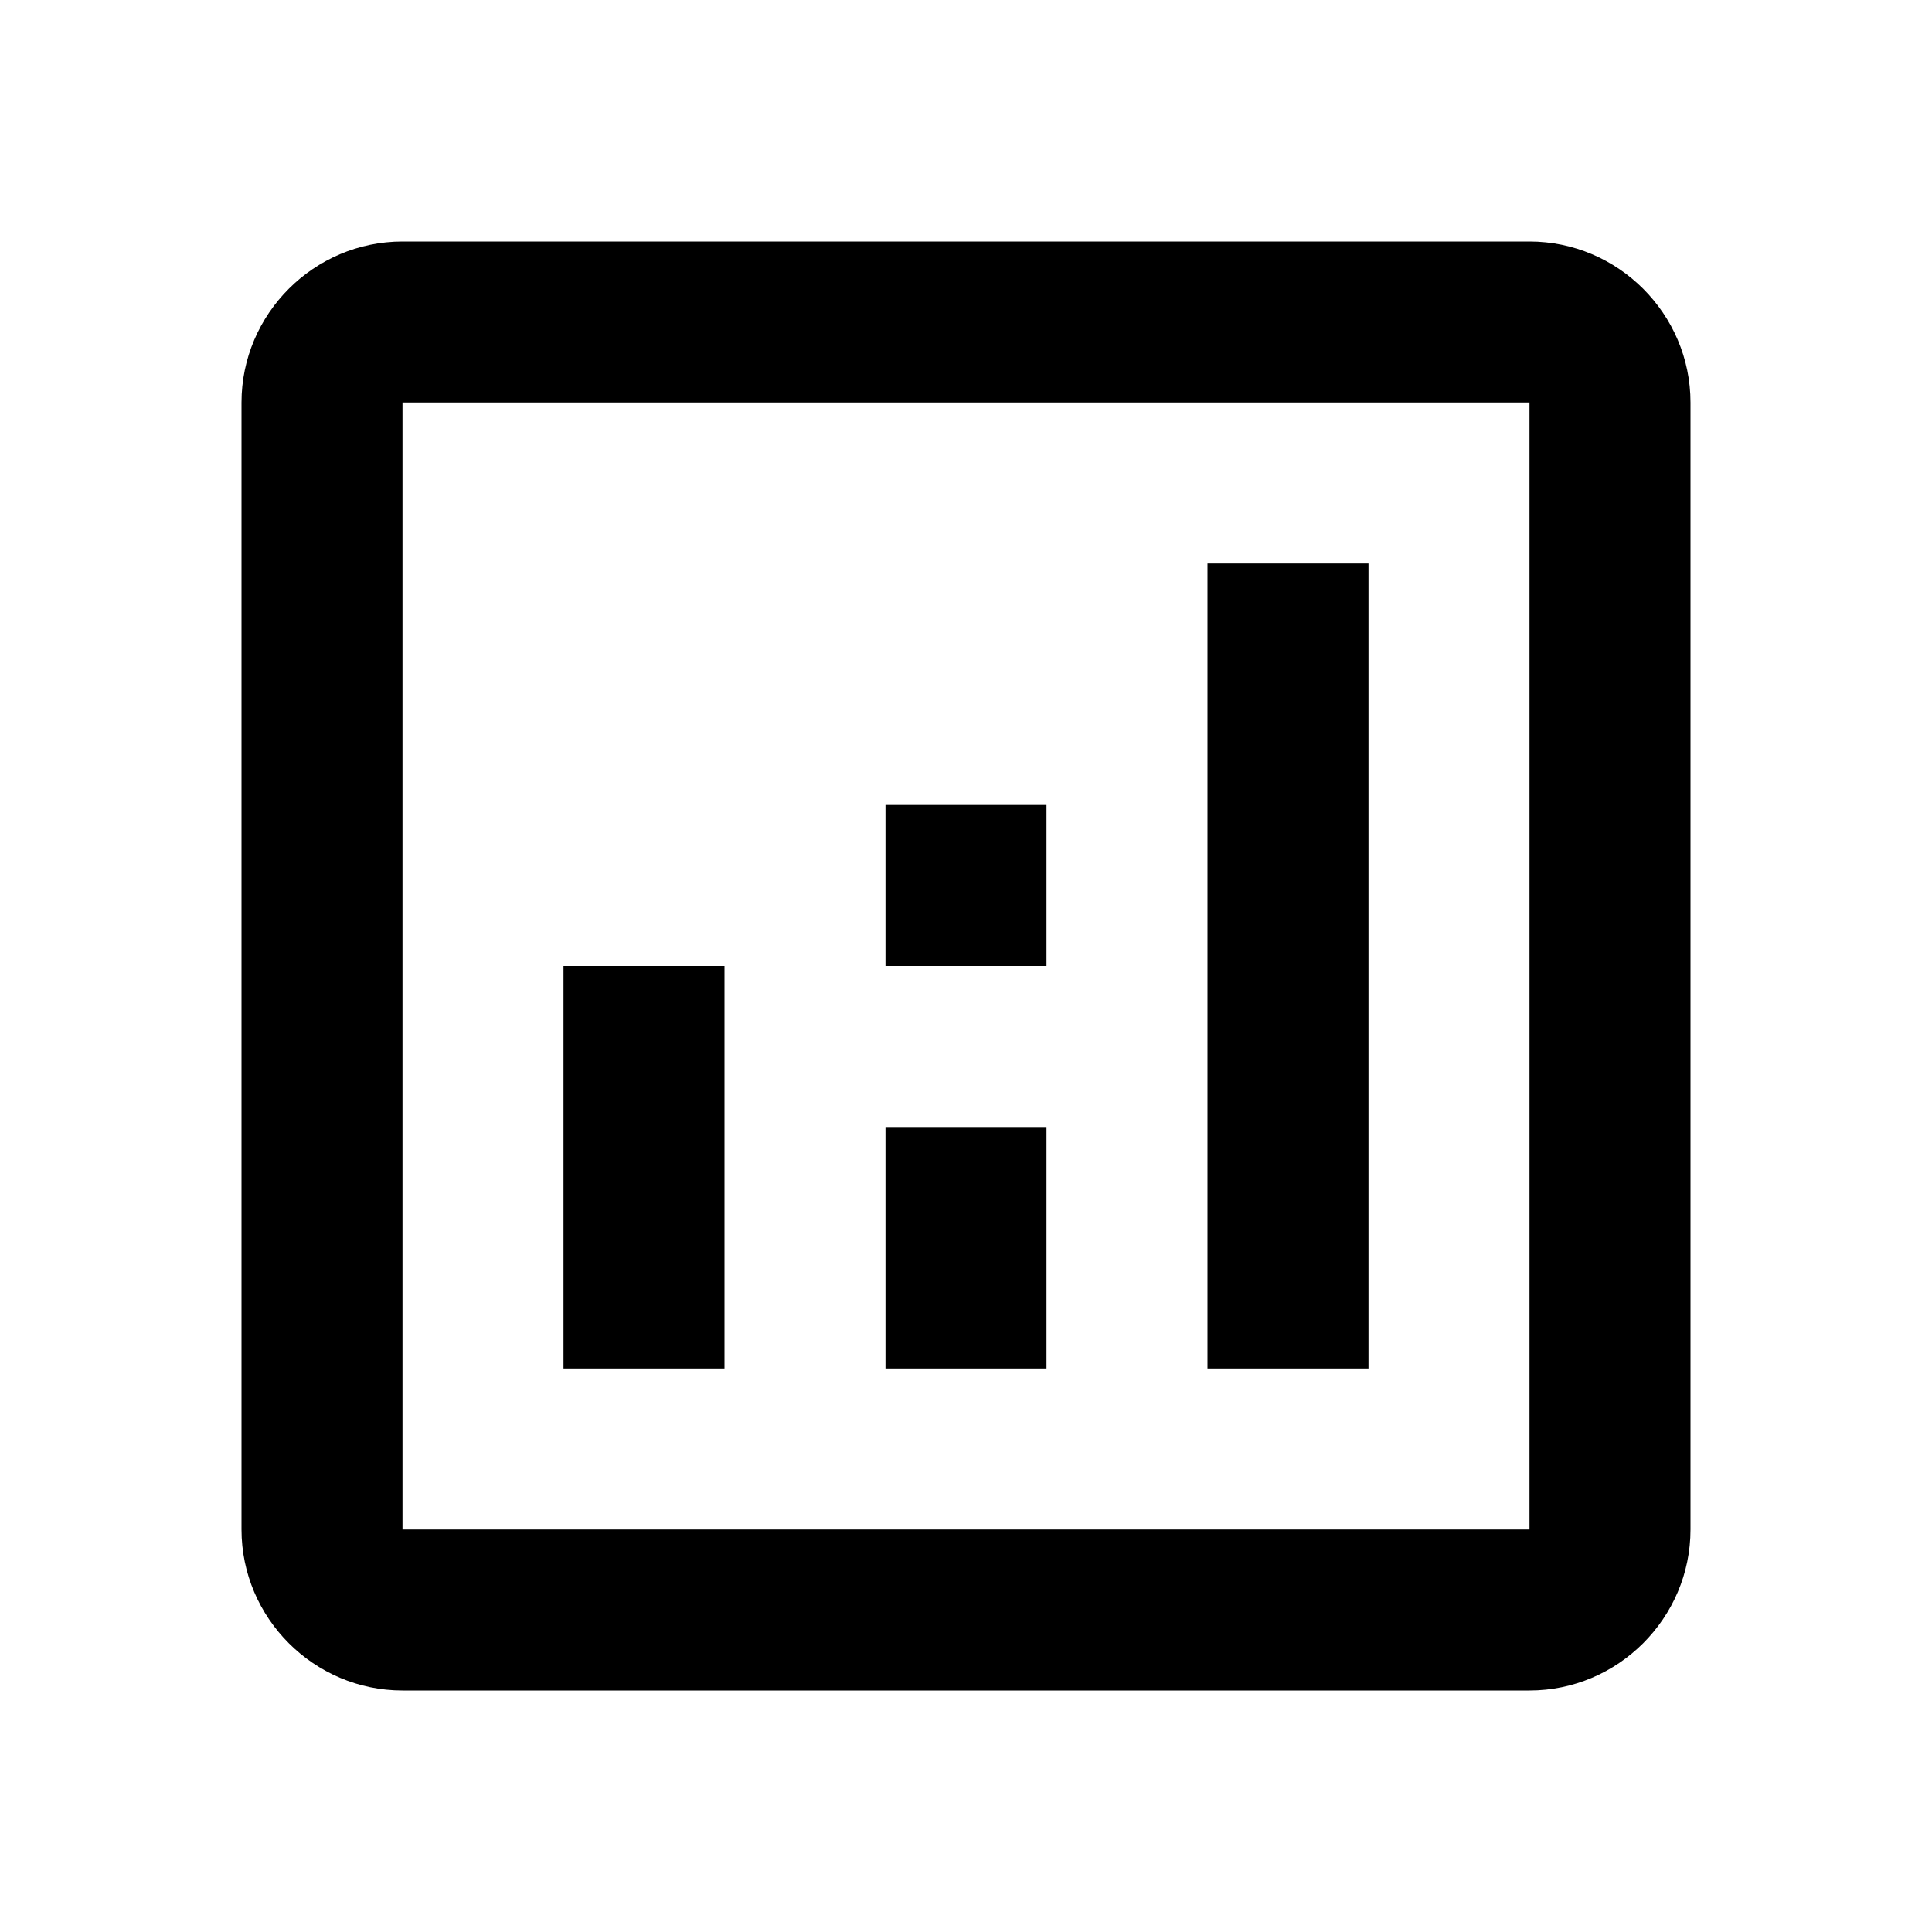
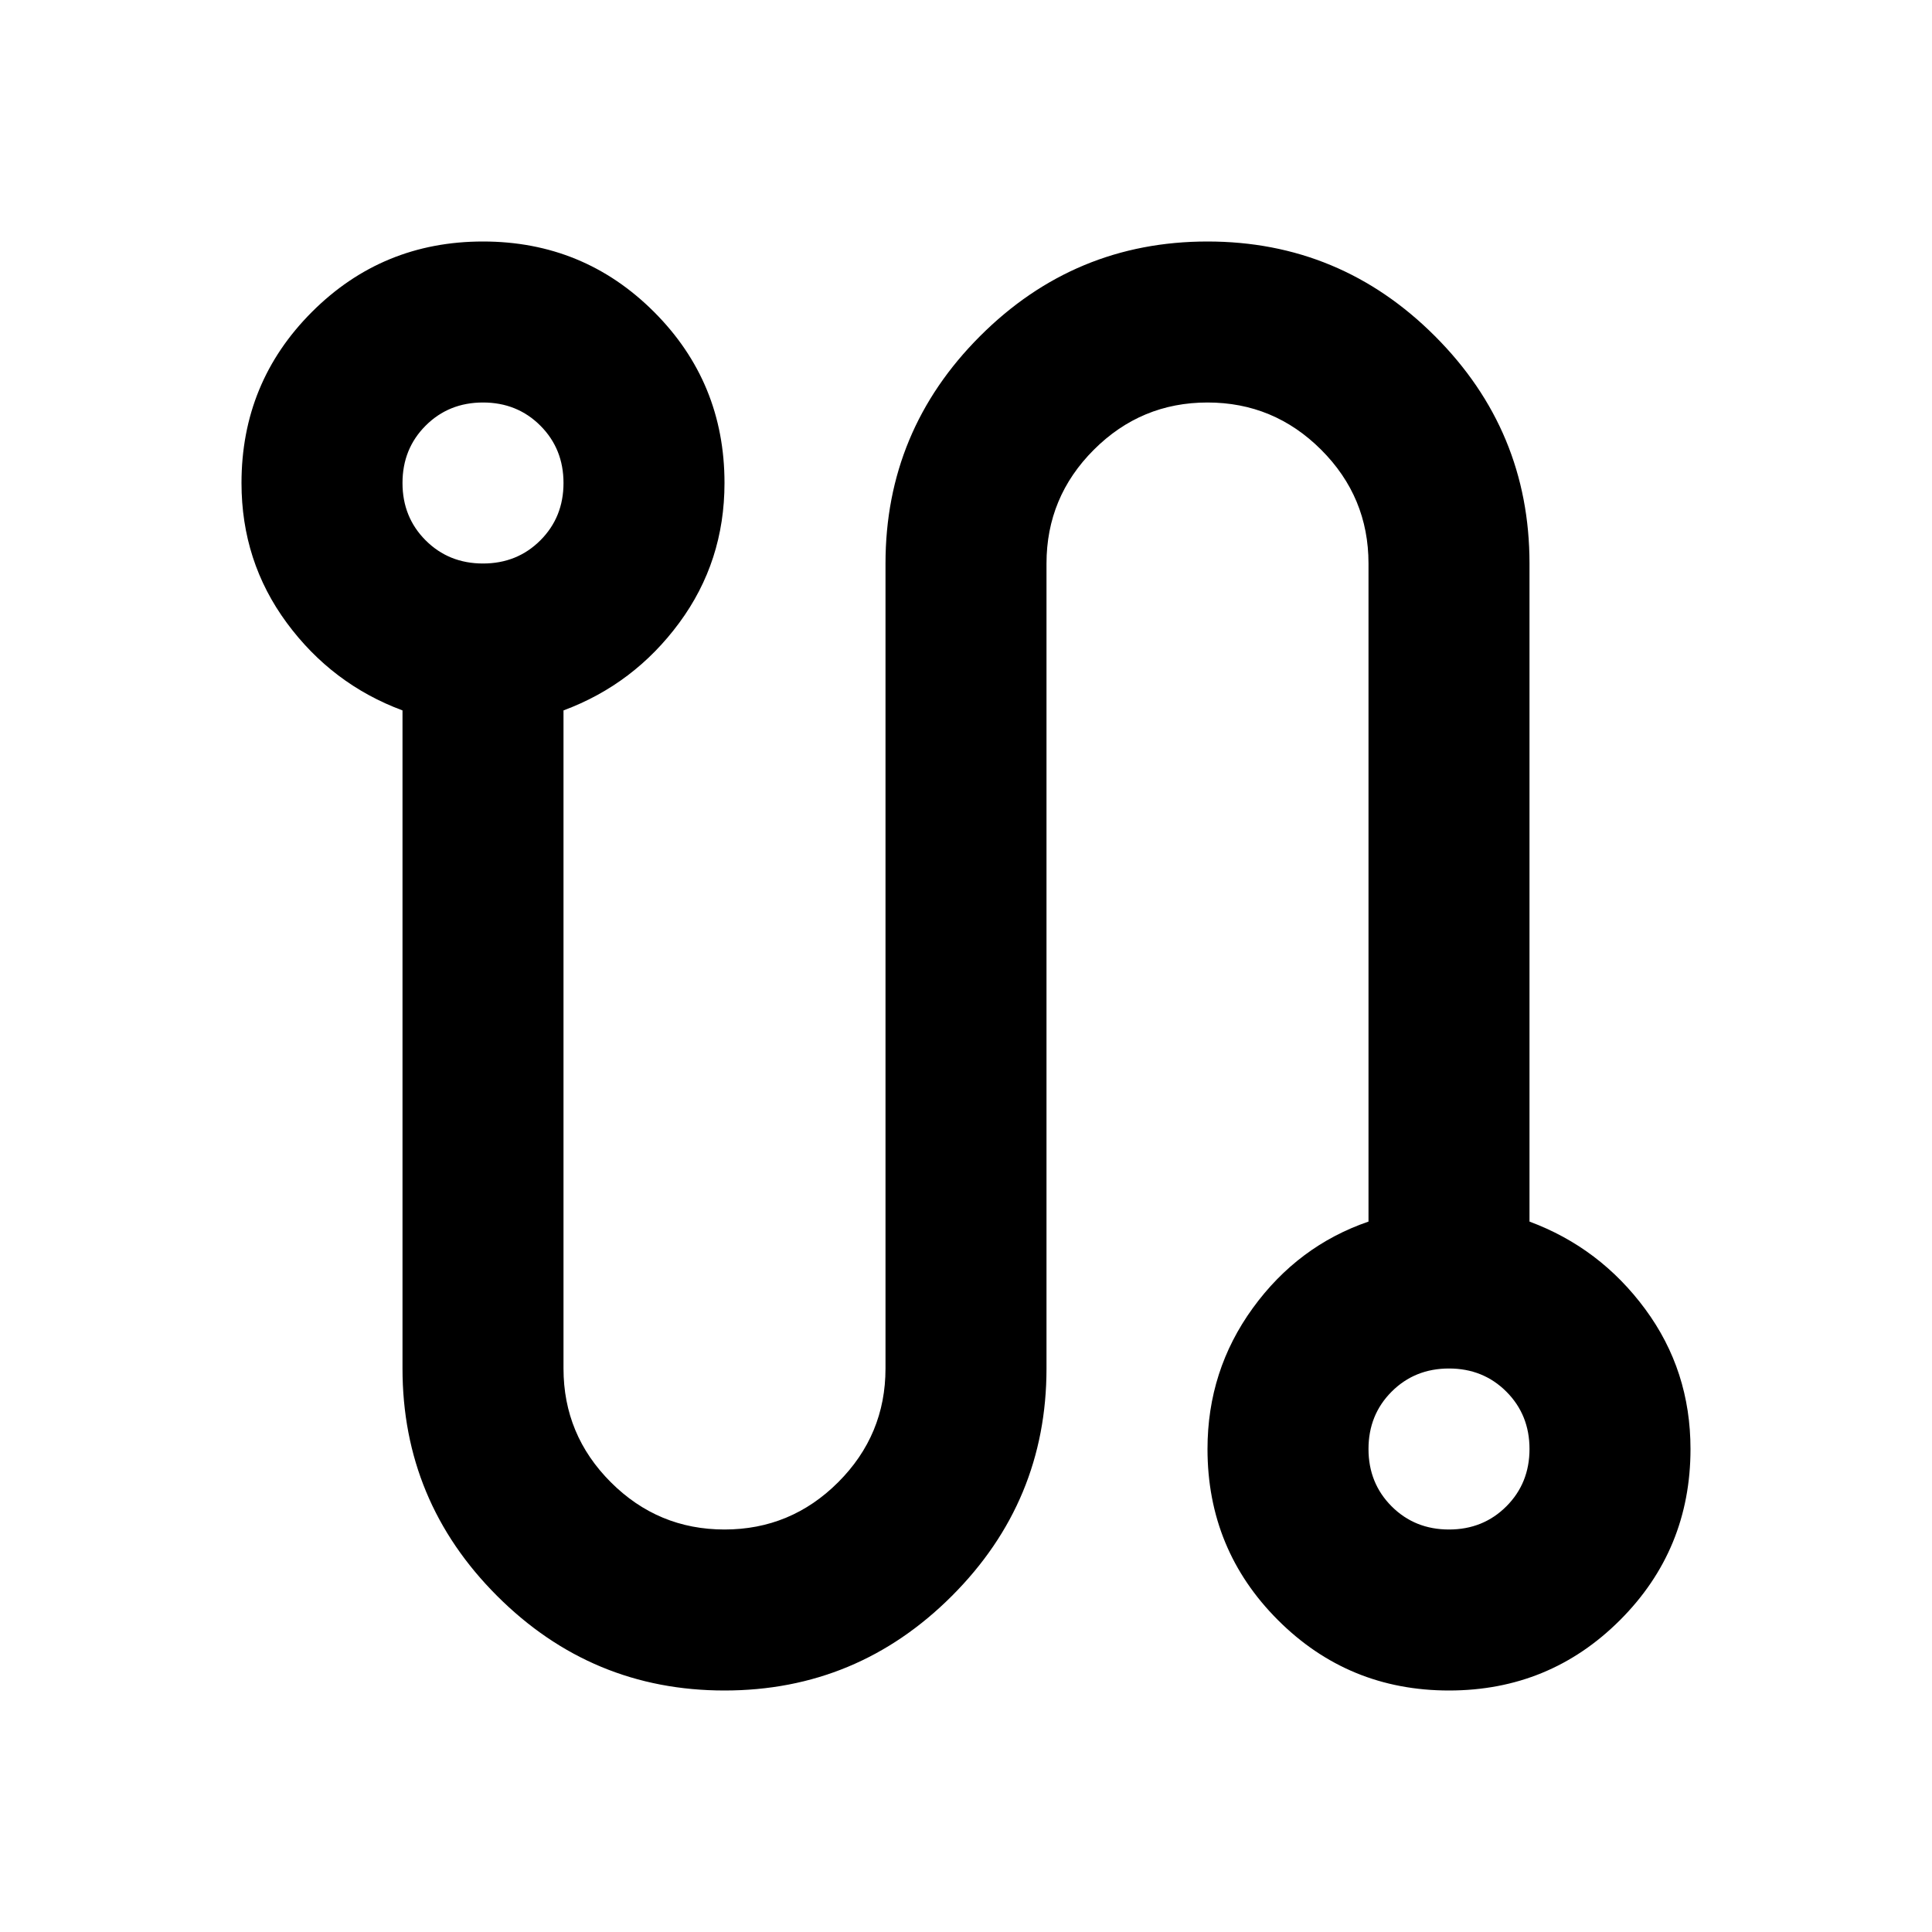
- <svg xmlns="http://www.w3.org/2000/svg" enable-background="new 0 0 24 24" height="20px" viewBox="0 0 24 24" width="20px" fill="#000000">
-   <g>
-     <rect fill="none" height="24" width="24" />
-     <g>
-       <path d="M19,3H5C3.9,3,3,3.9,3,5v14c0,1.1,0.9,2,2,2h14c1.1,0,2-0.9,2-2V5C21,3.9,20.1,3,19,3z M19,19H5V5h14V19z" />
-       <rect height="5" width="2" x="7" y="12" />
-       <rect height="10" width="2" x="15" y="7" />
-       <rect height="3" width="2" x="11" y="14" />
-       <rect height="2" width="2" x="11" y="10" />
-     </g>
-   </g>
+ <svg xmlns="http://www.w3.org/2000/svg" height="24px" viewBox="0 -960 960 960" width="24px" fill="#000000">
+   <path d="M360-120q-66 0-113-47t-47-113v-327q-35-13-57.5-43.5T120-720q0-50 35-85t85-35q50 0 85 35t35 85q0 39-22.5 69.5T280-607v327q0 33 23.5 56.5T360-200q33 0 56.5-23.5T440-280v-400q0-66 47-113t113-47q66 0 113 47t47 113v327q35 13 57.5 43.5T840-240q0 50-35 85t-85 35q-50 0-85-35t-35-85q0-39 22.5-70t57.5-43v-327q0-33-23.5-56.5T600-760q-33 0-56.5 23.5T520-680v400q0 66-47 113t-113 47ZM240-680q17 0 28.5-11.5T280-720q0-17-11.5-28.5T240-760q-17 0-28.5 11.5T200-720q0 17 11.5 28.5T240-680Zm480 480q17 0 28.5-11.5T760-240q0-17-11.5-28.5T720-280q-17 0-28.5 11.5T680-240q0 17 11.5 28.5T720-200ZM240-720Zm480 480Z" />
</svg>
